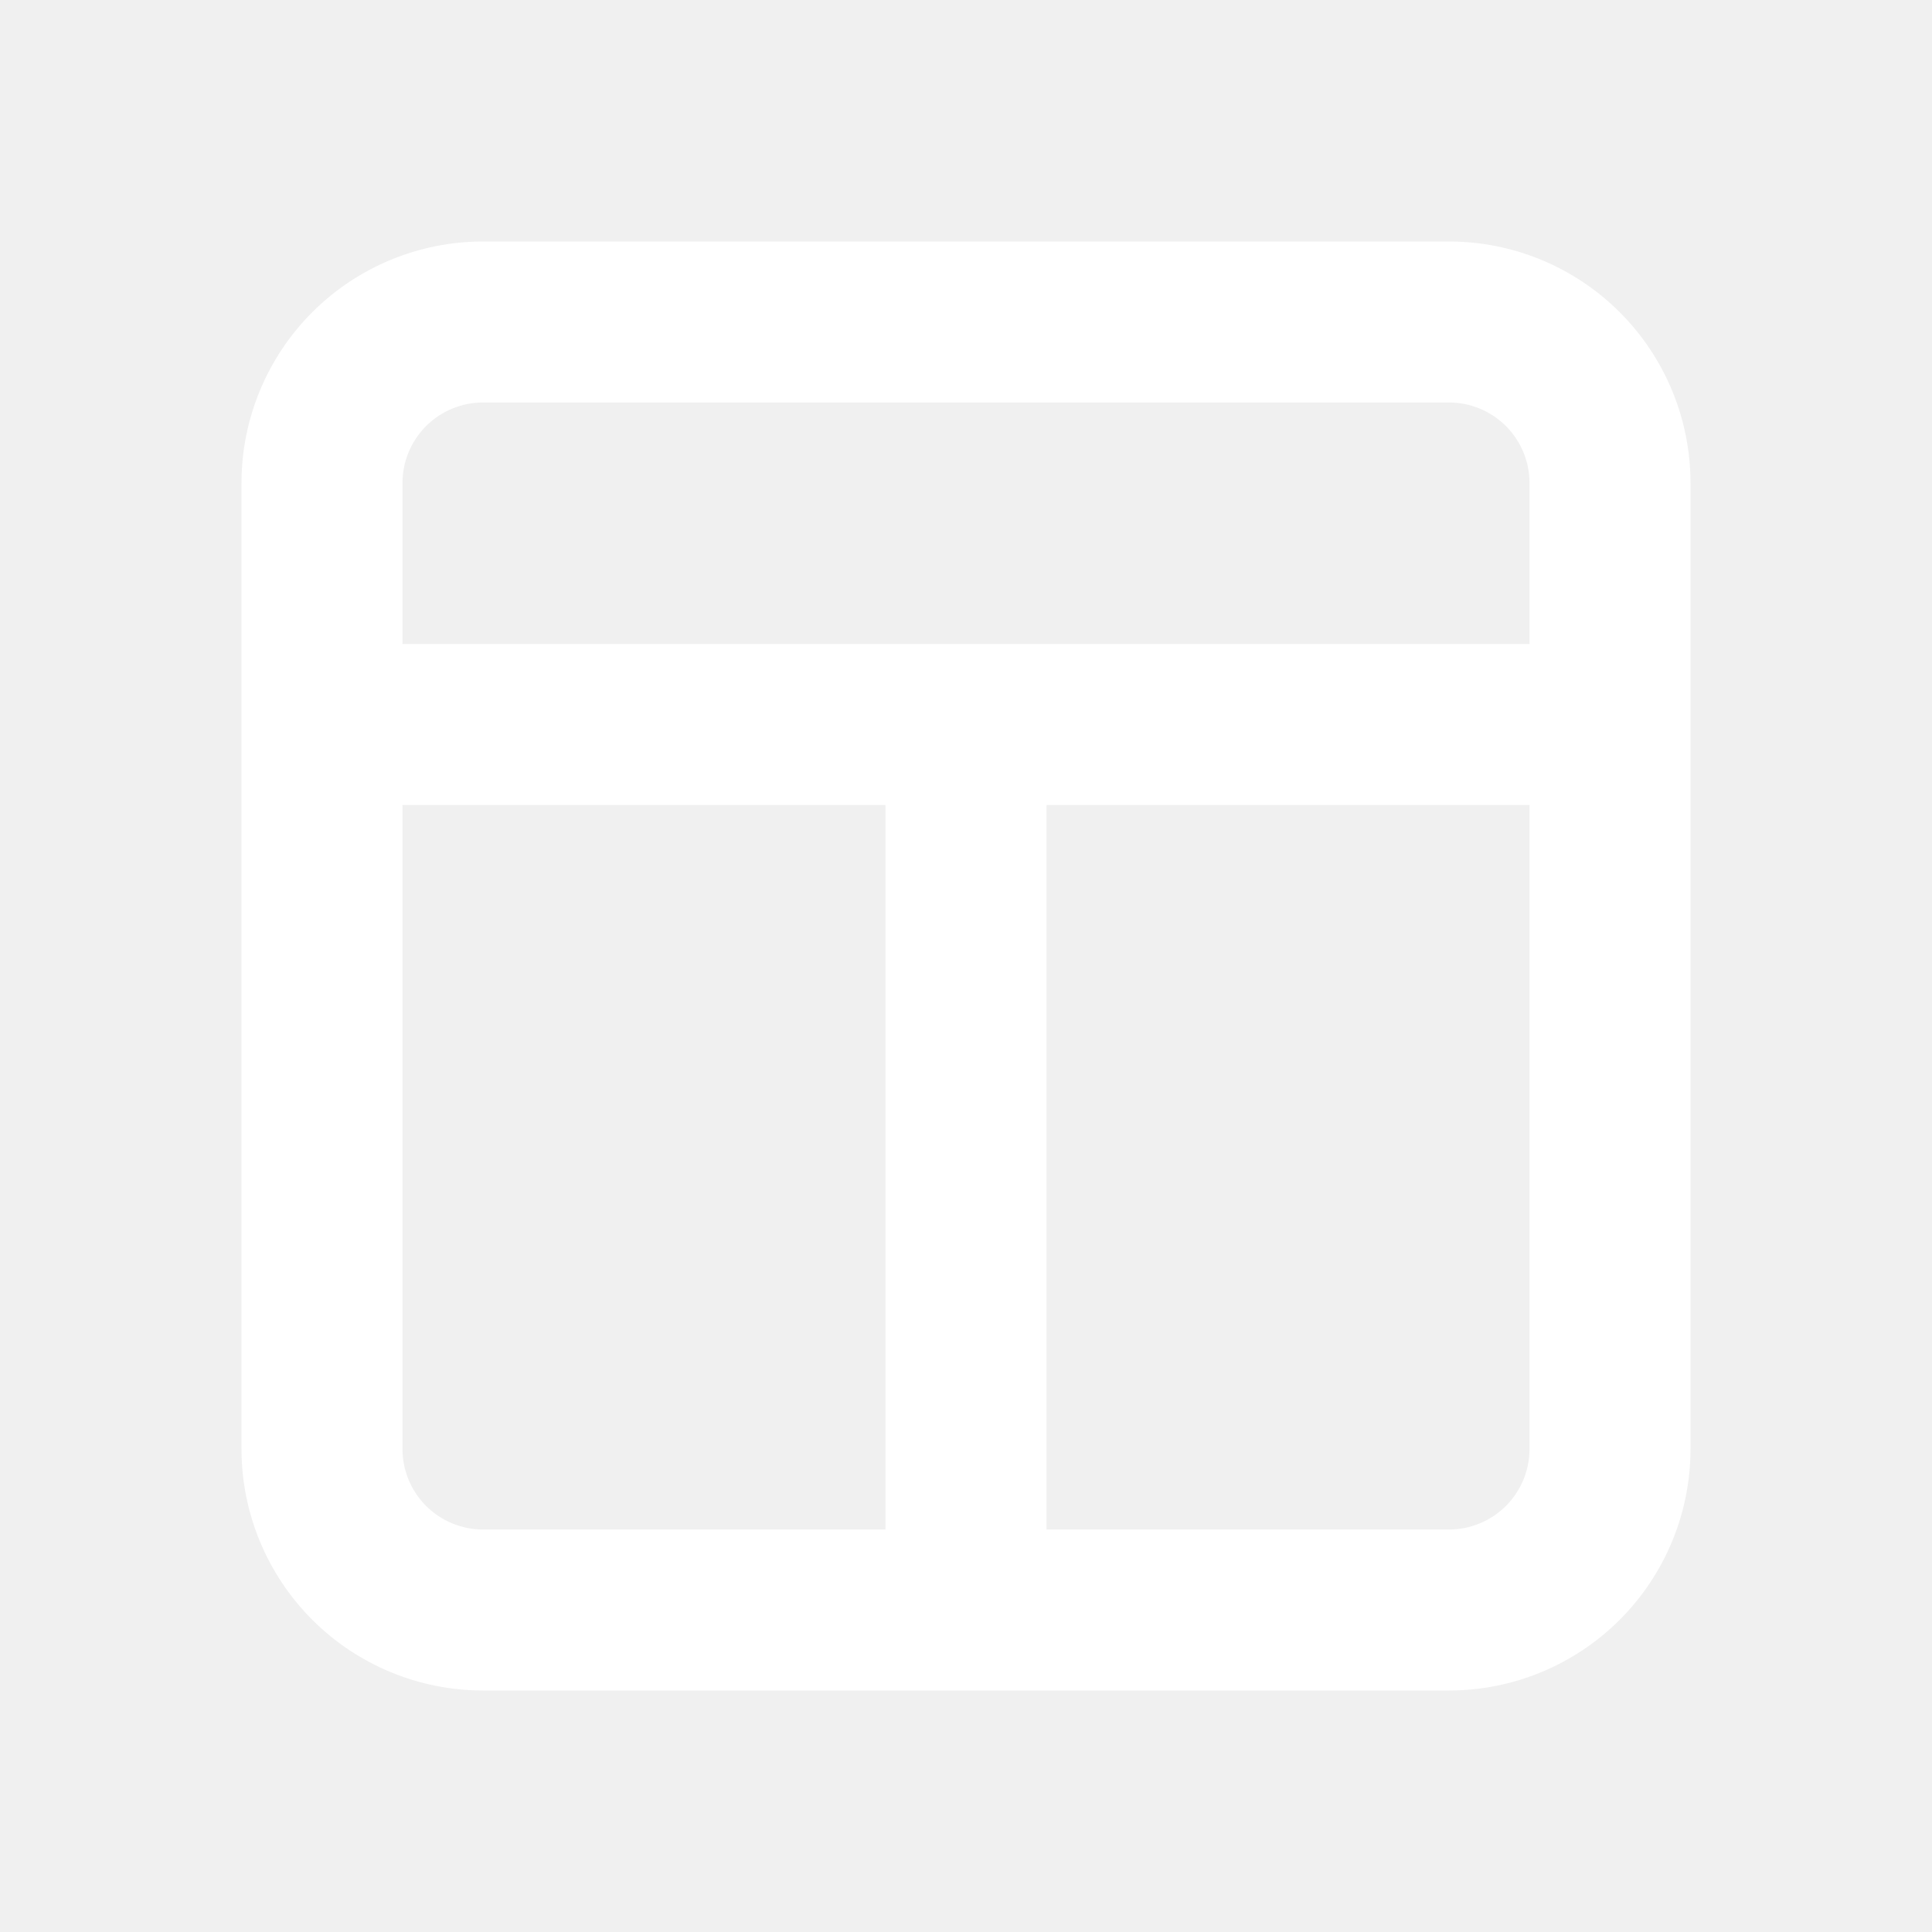
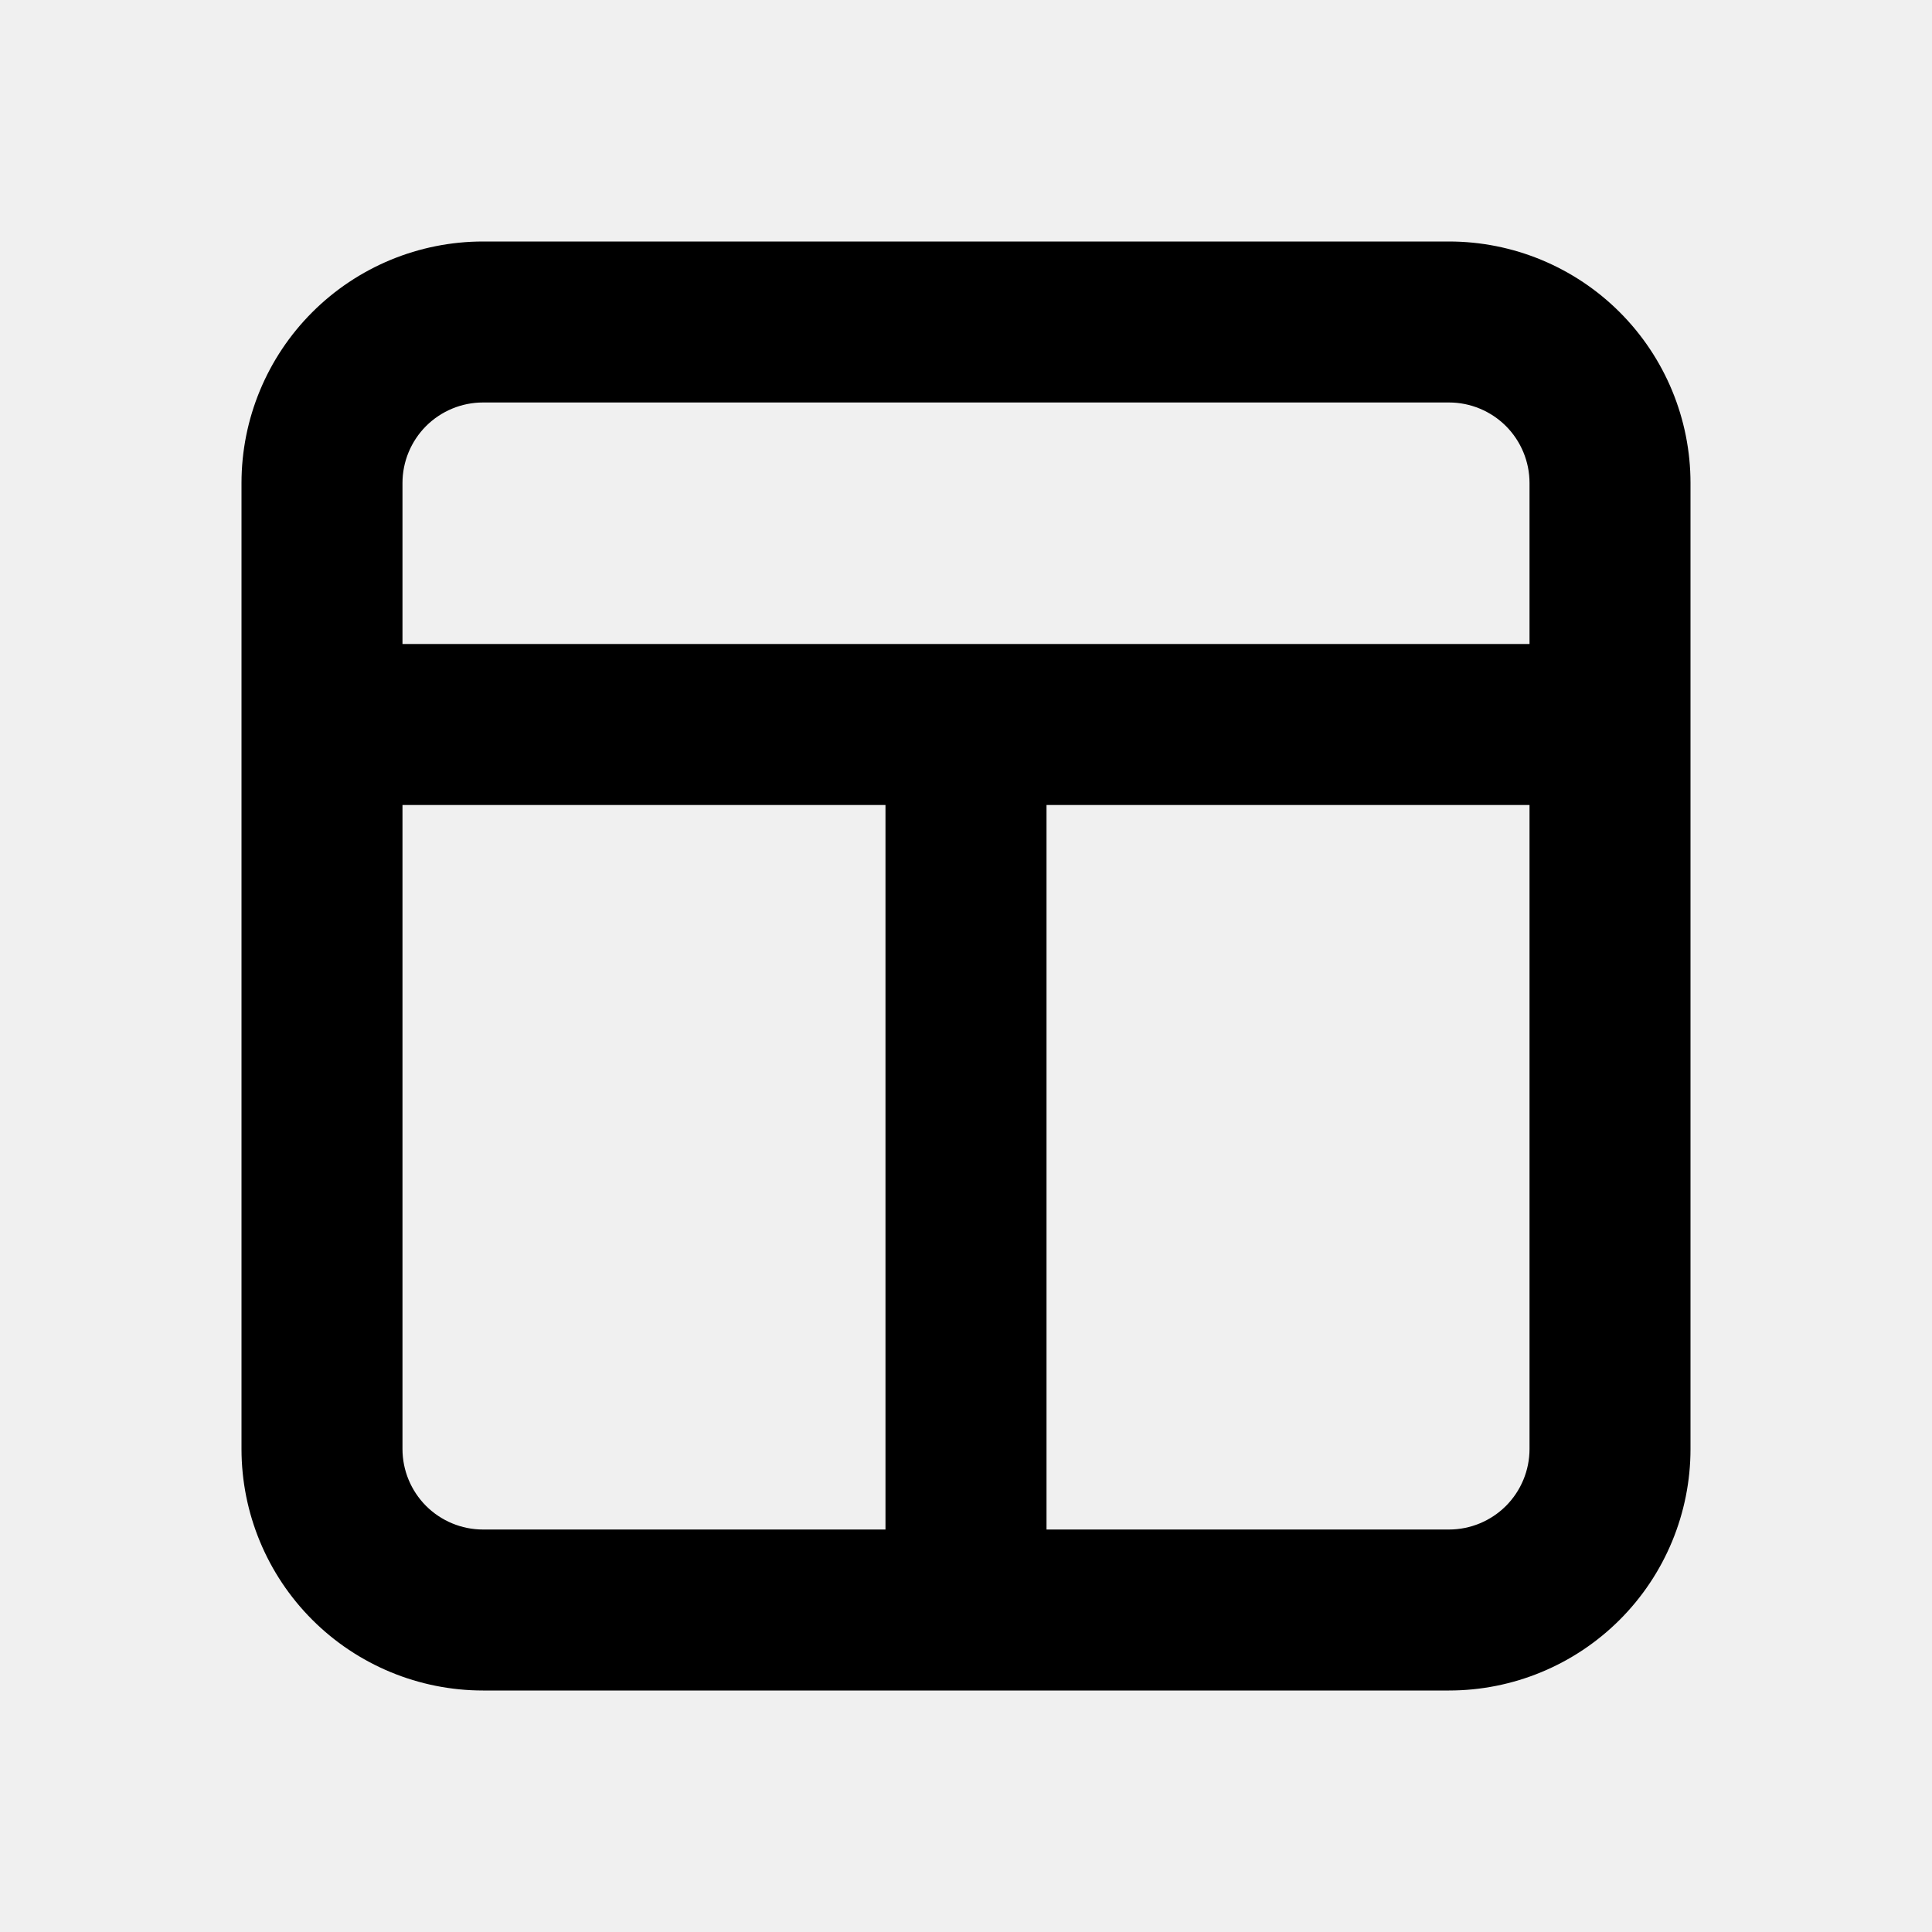
<svg xmlns="http://www.w3.org/2000/svg" width="34" height="34" viewBox="0 0 34 34" fill="none">
  <g opacity="0">
-     <path d="M0 34L34 34L34 0L0 0L0 34Z" fill="#FFFFFF">
+     <path d="M0 34L34 34L34 0L0 0L0 34Z" fill="#000000">
</path>
  </g>
-   <path d="M25.5 4.25L8.5 4.25C7.373 4.25 6.292 4.698 5.495 5.495C4.698 6.292 4.25 7.373 4.25 8.5L4.25 25.5C4.25 26.627 4.698 27.708 5.495 28.505C6.292 29.302 7.373 29.75 8.5 29.75L25.5 29.75C26.627 29.75 27.708 29.302 28.505 28.505C29.302 27.708 29.75 26.627 29.75 25.5L29.75 8.5C29.75 7.373 29.302 6.292 28.505 5.495C27.708 4.698 26.627 4.25 25.5 4.25ZM8.5 7.083L25.5 7.083C25.876 7.083 26.236 7.233 26.502 7.498C26.767 7.764 26.917 8.124 26.917 8.5L26.917 11.333L7.083 11.333L7.083 8.5C7.083 8.124 7.233 7.764 7.498 7.498C7.764 7.233 8.124 7.083 8.5 7.083L8.5 7.083ZM7.083 25.5L7.083 14.167L15.583 14.167L15.583 26.917L8.5 26.917C8.124 26.917 7.764 26.767 7.498 26.502C7.233 26.236 7.083 25.876 7.083 25.5ZM25.5 26.917L18.417 26.917L18.417 14.167L26.917 14.167L26.917 25.5C26.917 25.876 26.767 26.236 26.502 26.502C26.236 26.767 25.876 26.917 25.5 26.917Z" fill="#FFFFFF">
+   <path d="M25.5 4.25L8.5 4.25C7.373 4.25 6.292 4.698 5.495 5.495C4.698 6.292 4.25 7.373 4.25 8.5L4.25 25.5C4.25 26.627 4.698 27.708 5.495 28.505C6.292 29.302 7.373 29.75 8.5 29.75L25.5 29.75C26.627 29.75 27.708 29.302 28.505 28.505C29.302 27.708 29.75 26.627 29.75 25.5L29.75 8.5C29.75 7.373 29.302 6.292 28.505 5.495C27.708 4.698 26.627 4.25 25.5 4.25ZM8.5 7.083L25.5 7.083C25.876 7.083 26.236 7.233 26.502 7.498C26.767 7.764 26.917 8.124 26.917 8.5L26.917 11.333L7.083 11.333L7.083 8.5C7.083 8.124 7.233 7.764 7.498 7.498C7.764 7.233 8.124 7.083 8.5 7.083L8.5 7.083ZM7.083 25.5L7.083 14.167L15.583 14.167L15.583 26.917L8.5 26.917C8.124 26.917 7.764 26.767 7.498 26.502C7.233 26.236 7.083 25.876 7.083 25.5ZM25.5 26.917L18.417 26.917L18.417 14.167L26.917 14.167L26.917 25.5C26.917 25.876 26.767 26.236 26.502 26.502C26.236 26.767 25.876 26.917 25.5 26.917Z" fill="#000000">
</path>
</svg>
